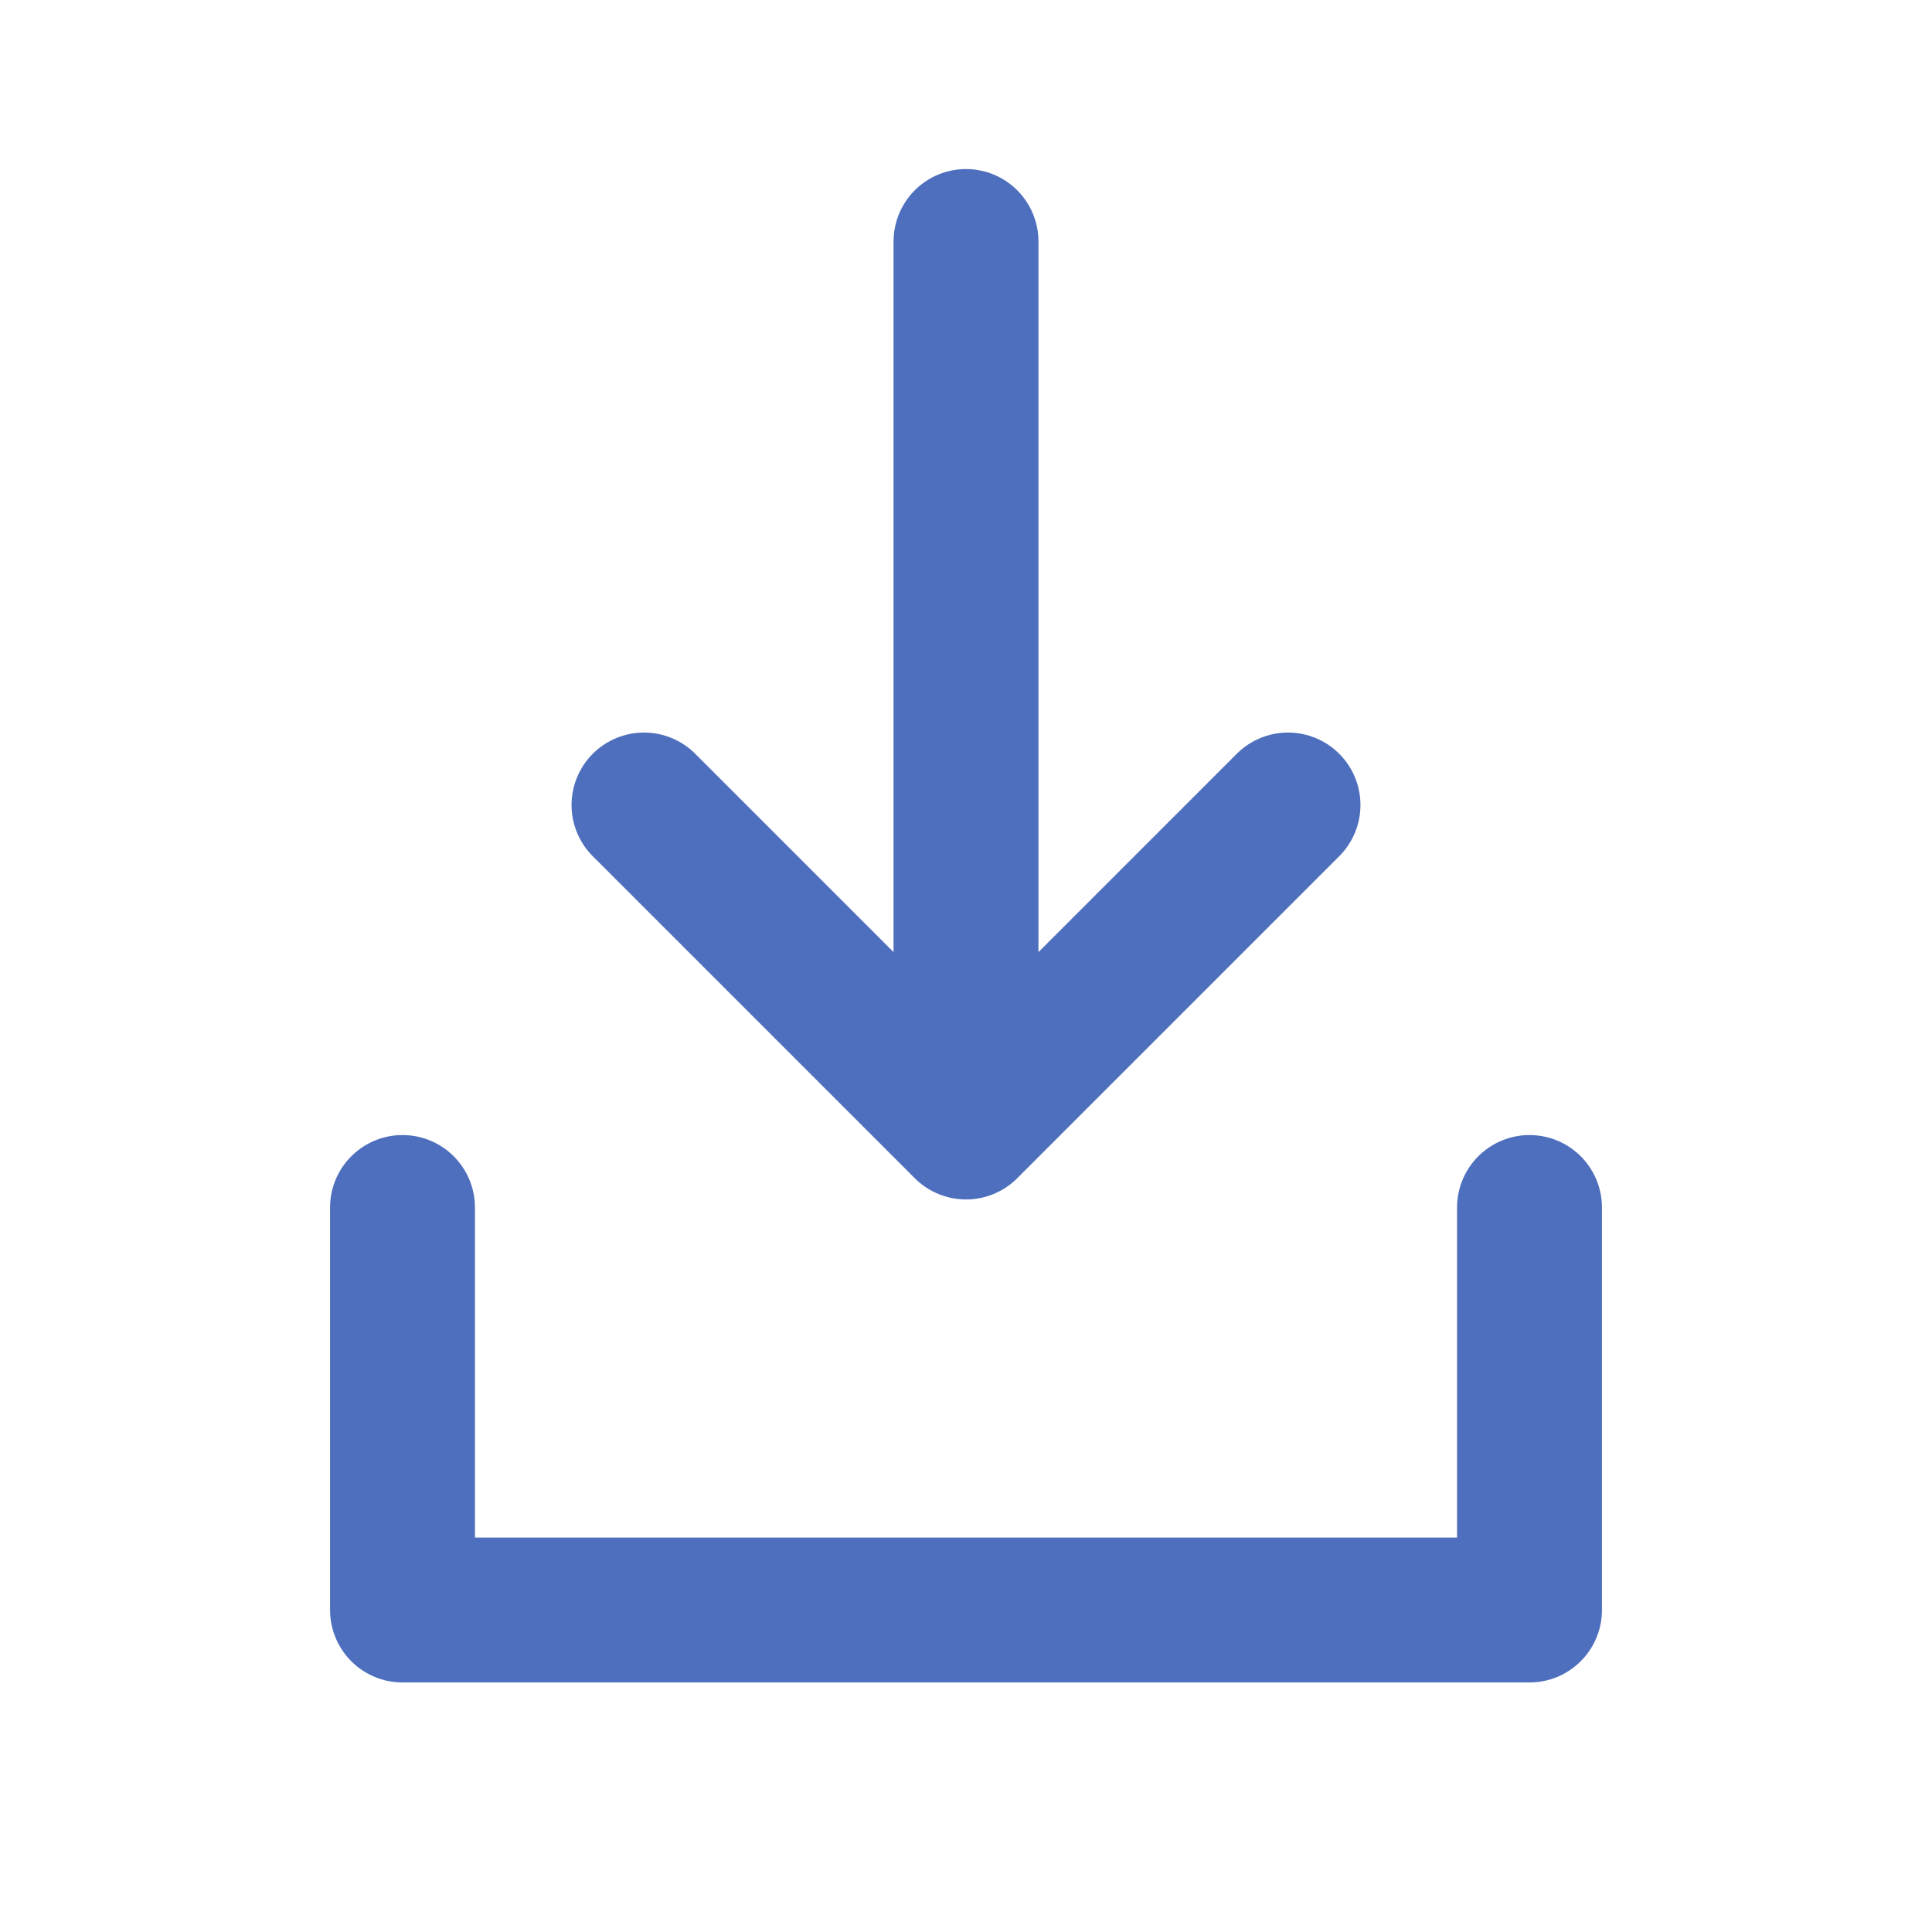
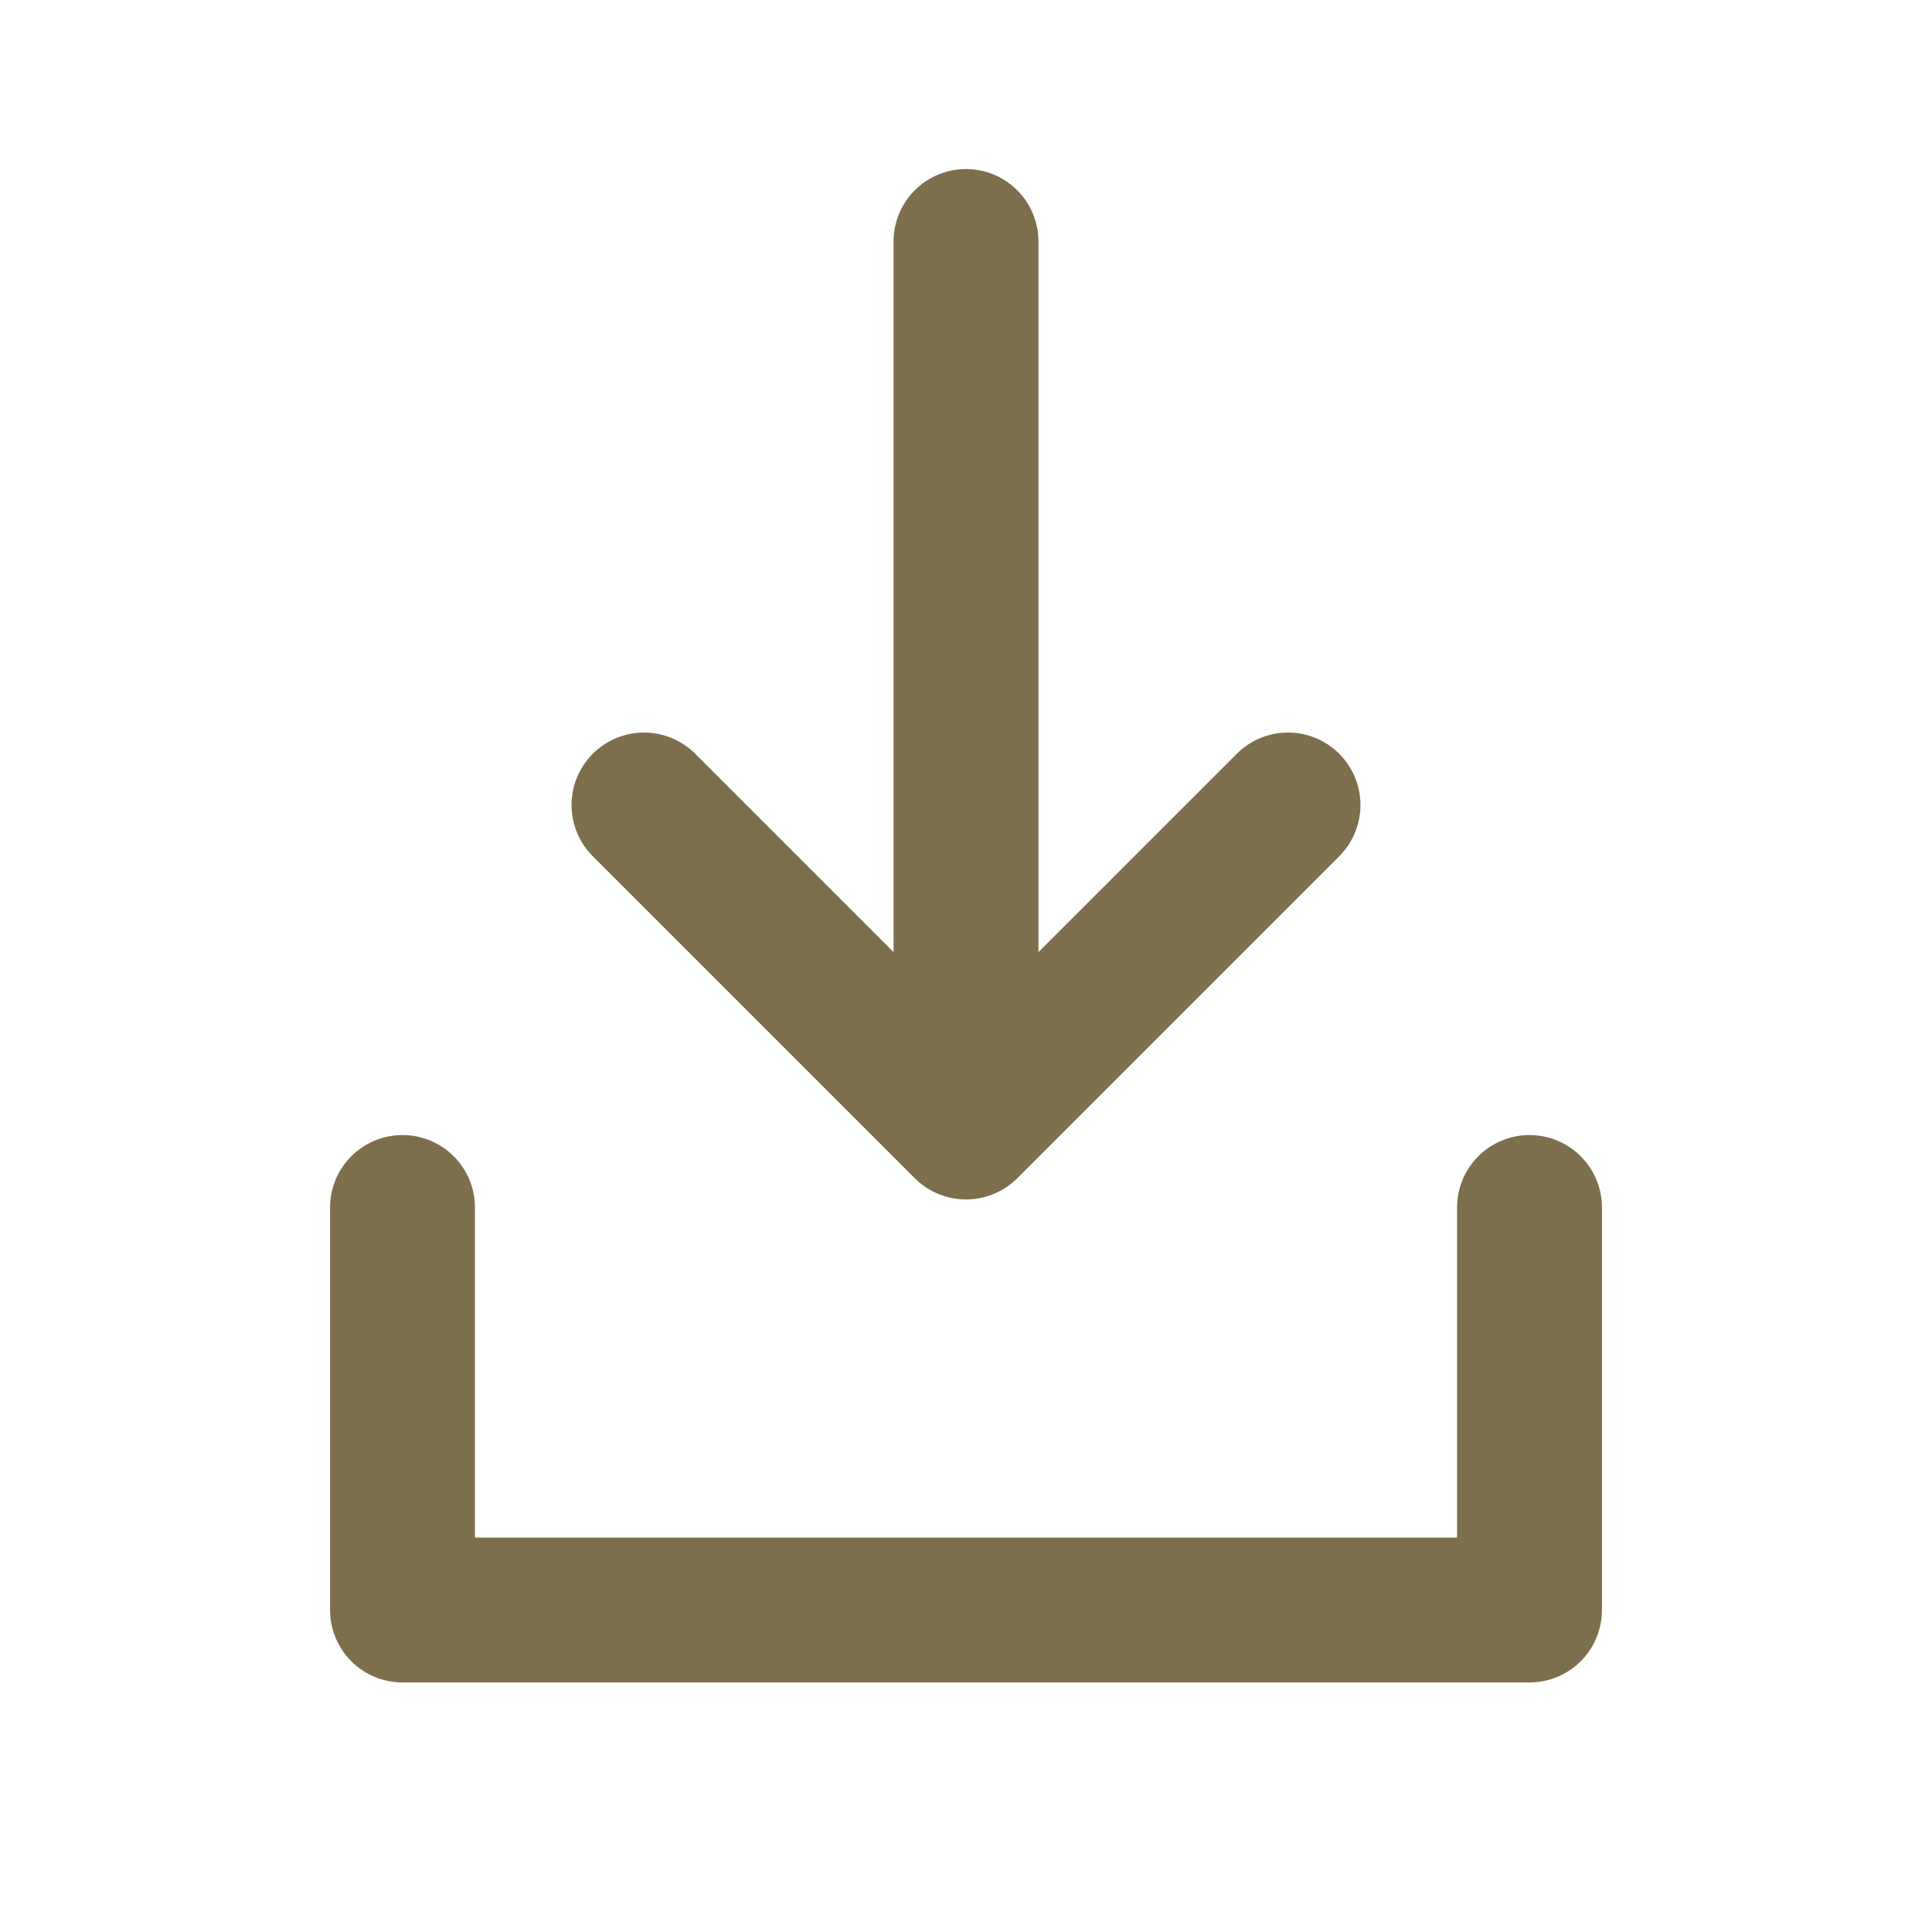
- <svg xmlns="http://www.w3.org/2000/svg" viewBox="0 0 24 24" fill="none" stroke="#4e6fbd" stroke-width="1.8" stroke-linecap="round" stroke-linejoin="round">
+ <svg xmlns="http://www.w3.org/2000/svg" viewBox="0 0 24 24" fill="none" stroke="#7d6f4b" stroke-width="1.8" stroke-linecap="round" stroke-linejoin="round">
  <path d="M12 3v11M8 10l4 4 4-4" />
  <path d="M5 15v5h14v-5" />
</svg>
